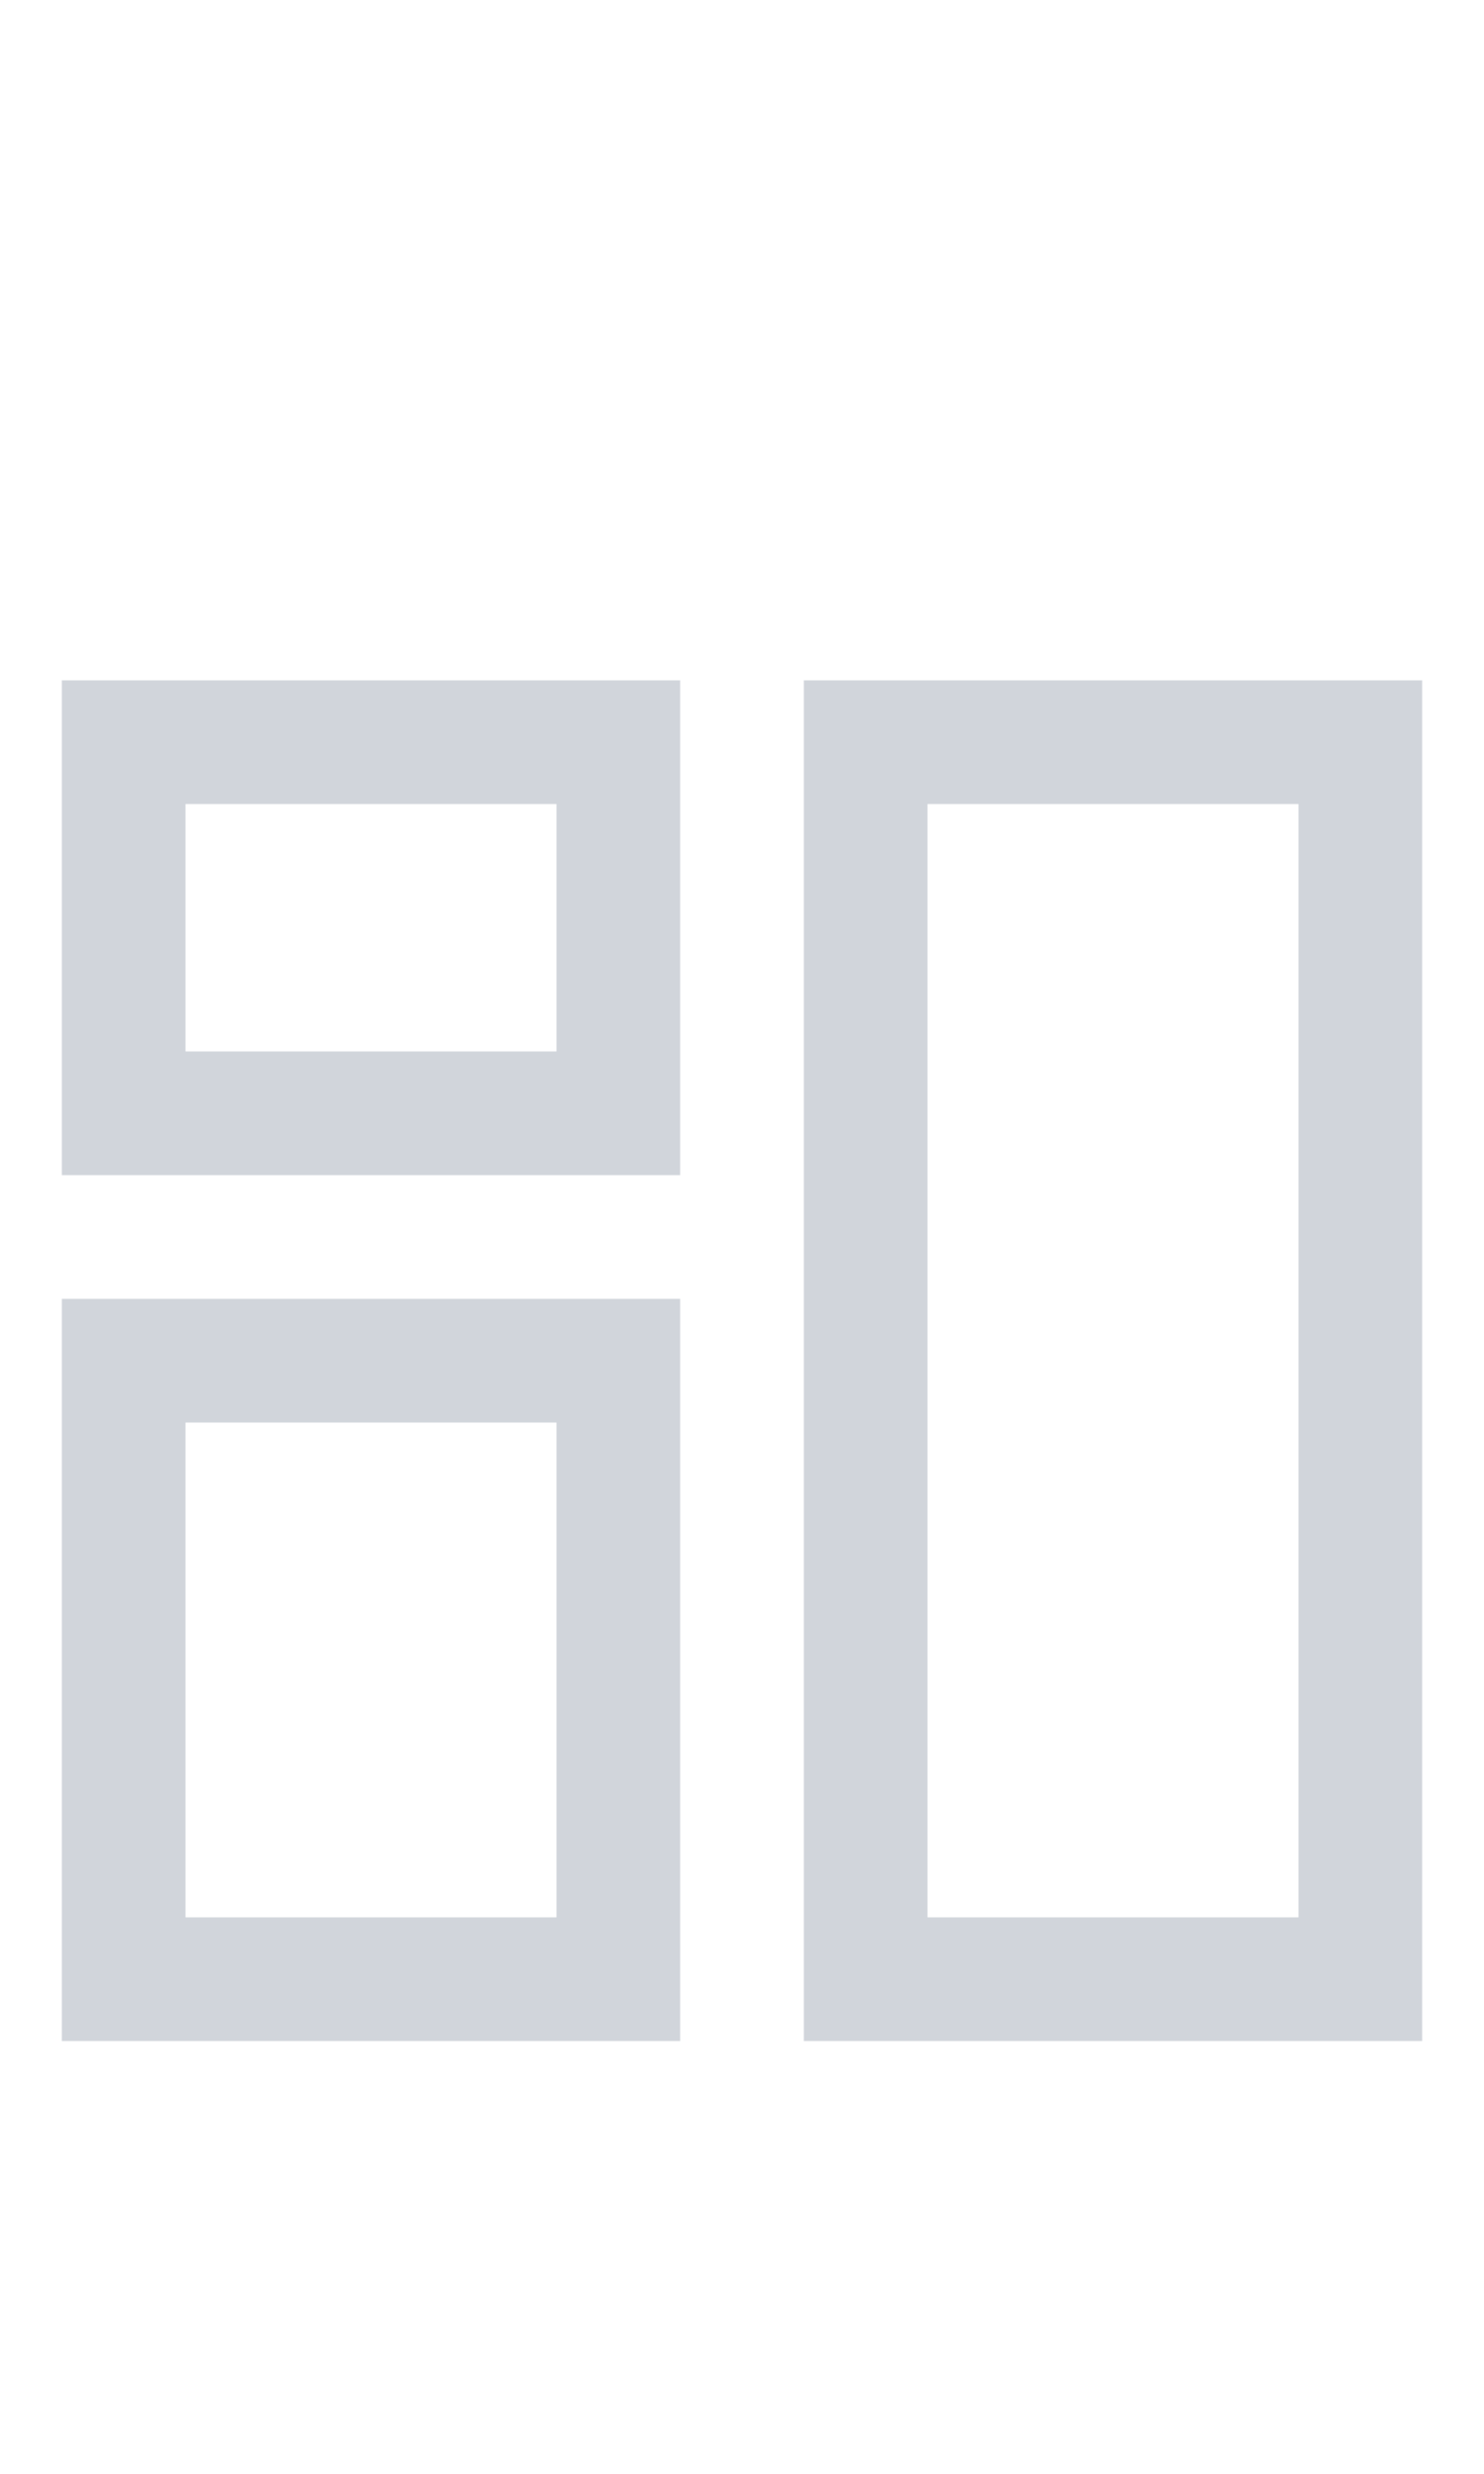
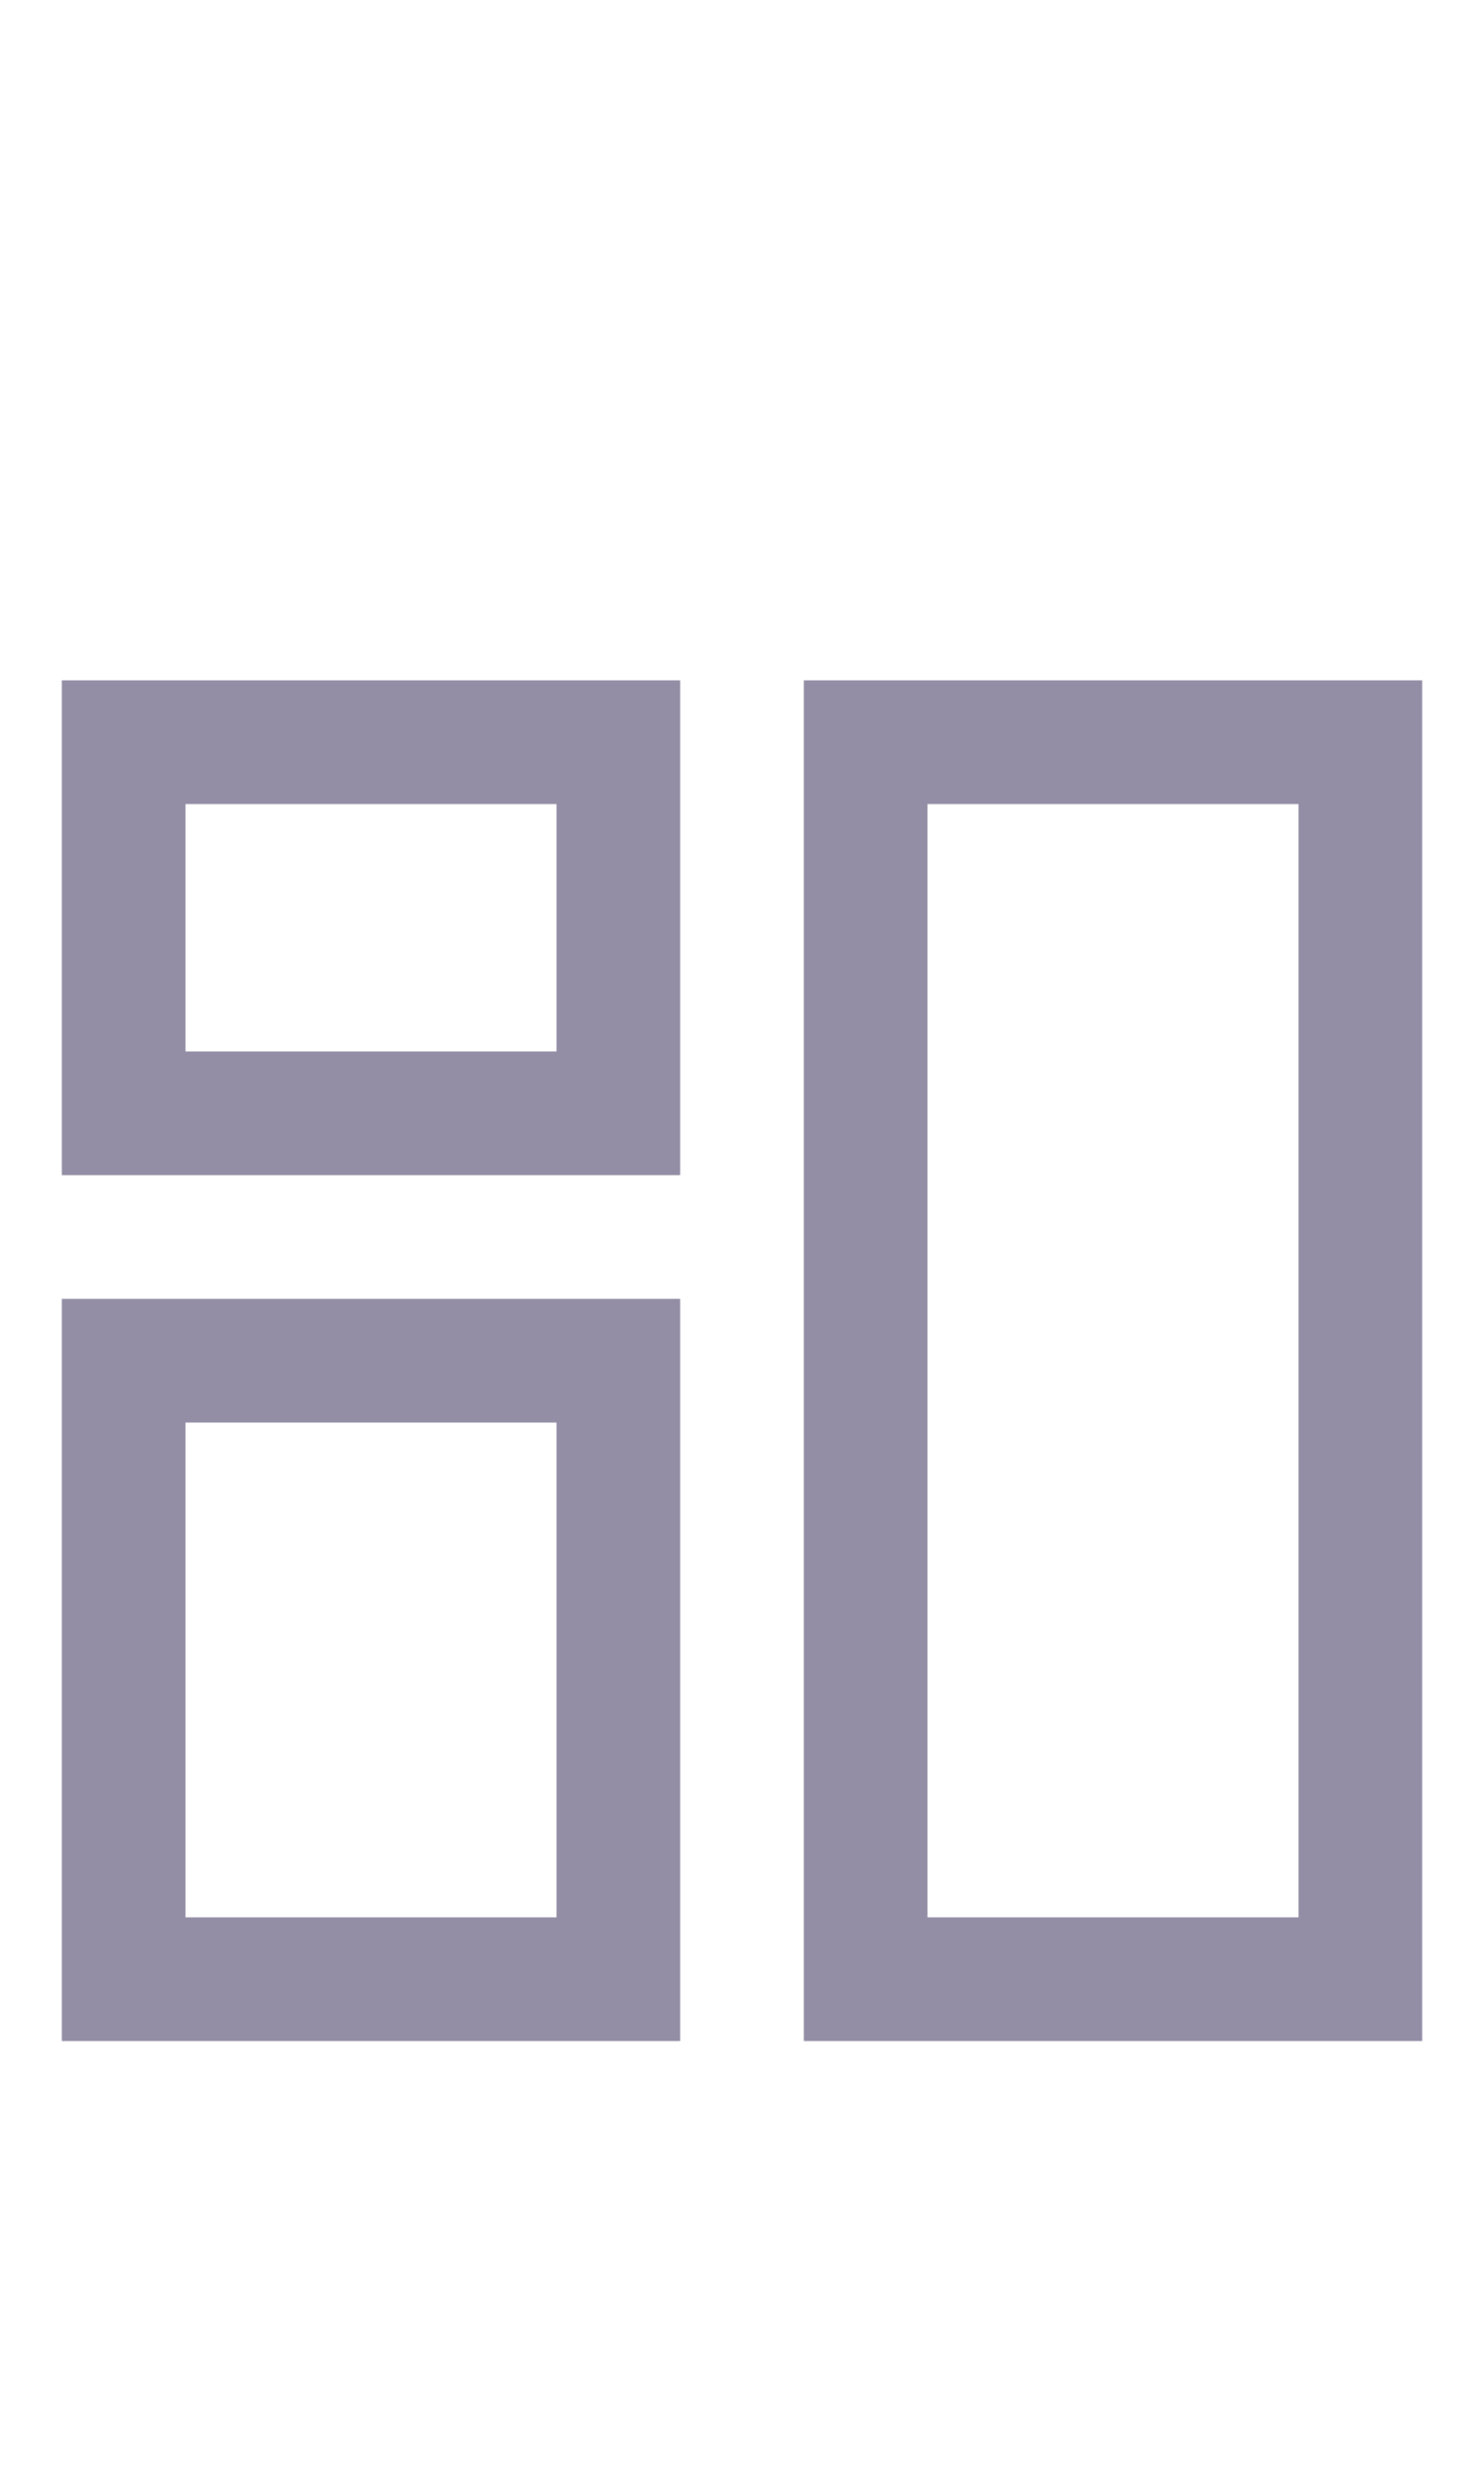
- <svg xmlns="http://www.w3.org/2000/svg" version="1.1" id="Layer_1" x="0px" y="0px" viewBox="0 0 24 40" style="enable-background:new 0 0 24 40;" xml:space="preserve">
-   <style type="text/css">
- 	.st0{fill:#D1D5DB;}
- </style>
-   <g id="Dashboard">
-     <g id="Group" transform="translate(1, 11)">
+ <svg xmlns="http://www.w3.org/2000/svg" width="24px" height="40px" viewBox="0 0 24 40" version="1.1">
+   <g id="Dashboard" stroke="none" stroke-width="1" fill="none" fill-rule="evenodd">
+     <g id="Group" transform="translate(1, 11)" fill="#938DA5" fill-rule="nonzero">
      <g id="Group_8812">
-         <path id="Path_18866" class="st0" d="M10,8H0V0h10V8z M2,6h6V2H2V6z" />
+         <path d="M10,8 L0,8 L0,0 L10,0 L10,8 Z M2,6 L8,6 L8,2 L2,2 L2,6 Z" id="Path_18866" />
      </g>
      <g id="Group_8813" transform="translate(12, 0)">
-         <path id="Path_18867" class="st0" d="M10,22H0V0h10V22z M2,20h6V2H2V20z" />
+         <path d="M10,22 L0,22 L0,0 L10,0 L10,22 Z M2,20 L8,20 L8,2 L2,2 L2,20 Z" id="Path_18867" />
      </g>
      <g id="Group_8814" transform="translate(0, 10)">
-         <path id="Path_18868" class="st0" d="M10,12H0V0h10V12z M2,10h6V2H2V10z" />
+         <path d="M10,12 L0,12 L0,0 L10,0 L10,12 Z M2,10 L8,10 L8,2 L2,2 L2,10 Z" id="Path_18868" />
      </g>
    </g>
  </g>
</svg>
